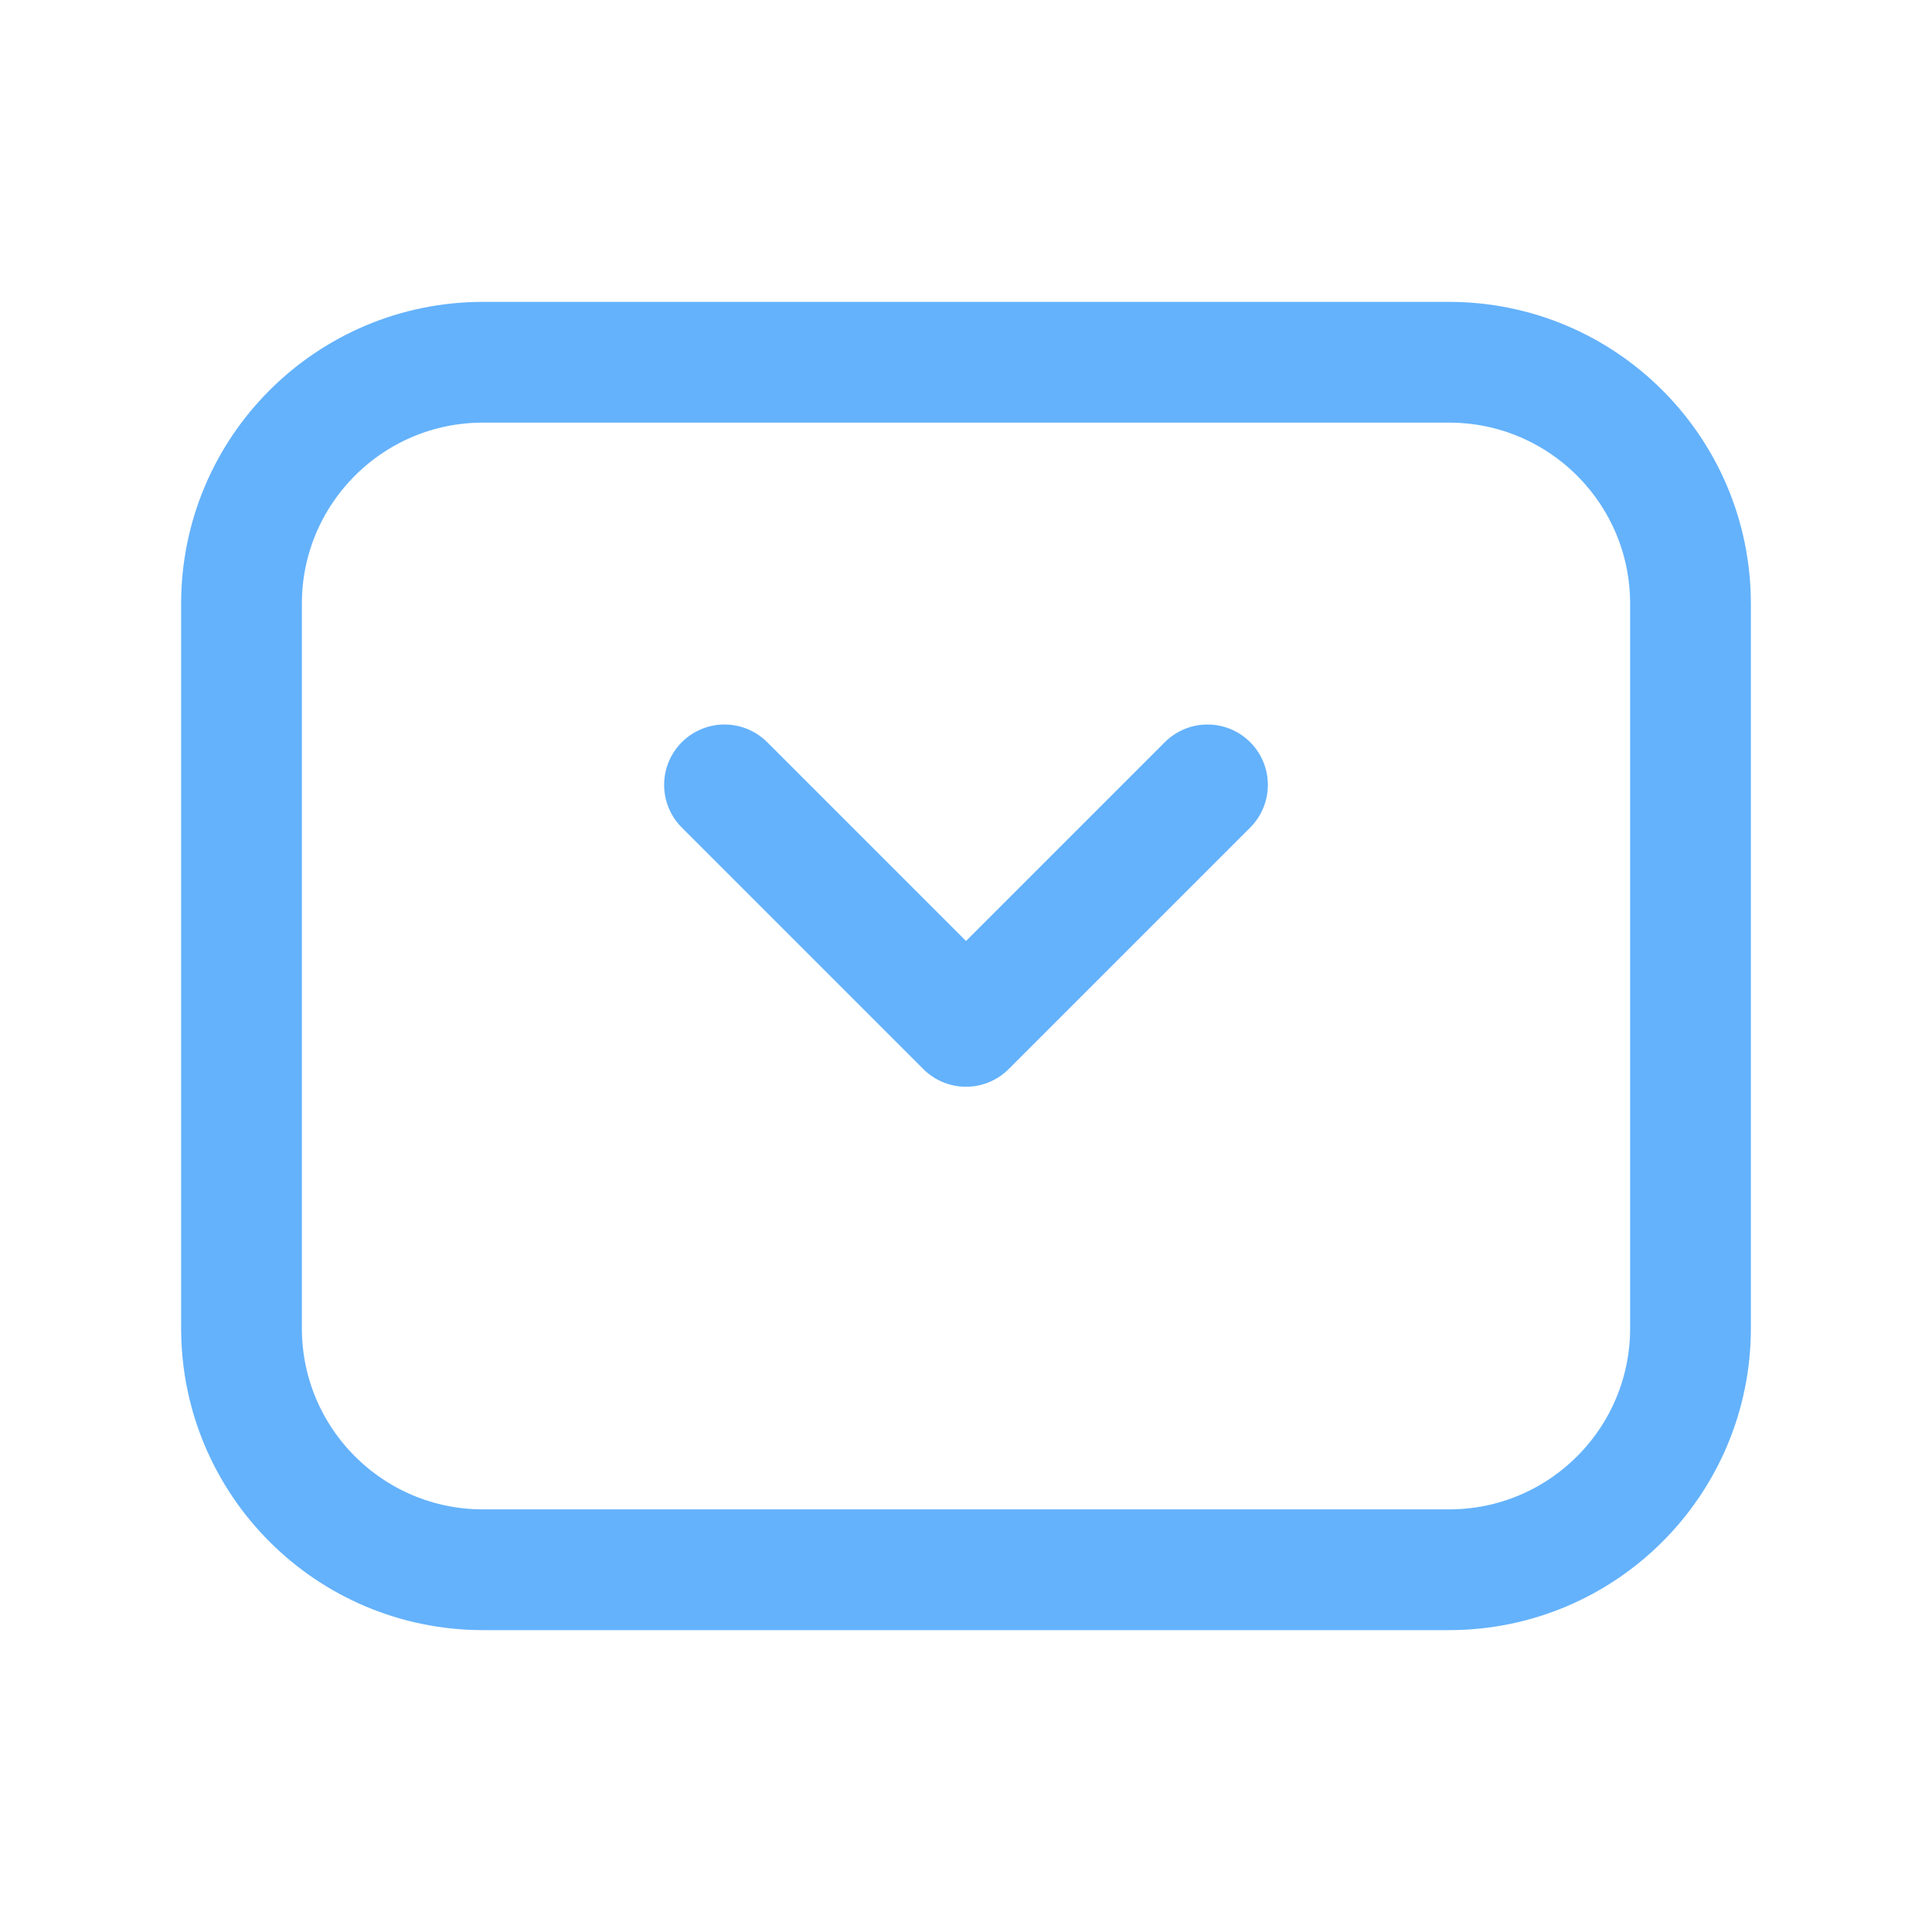
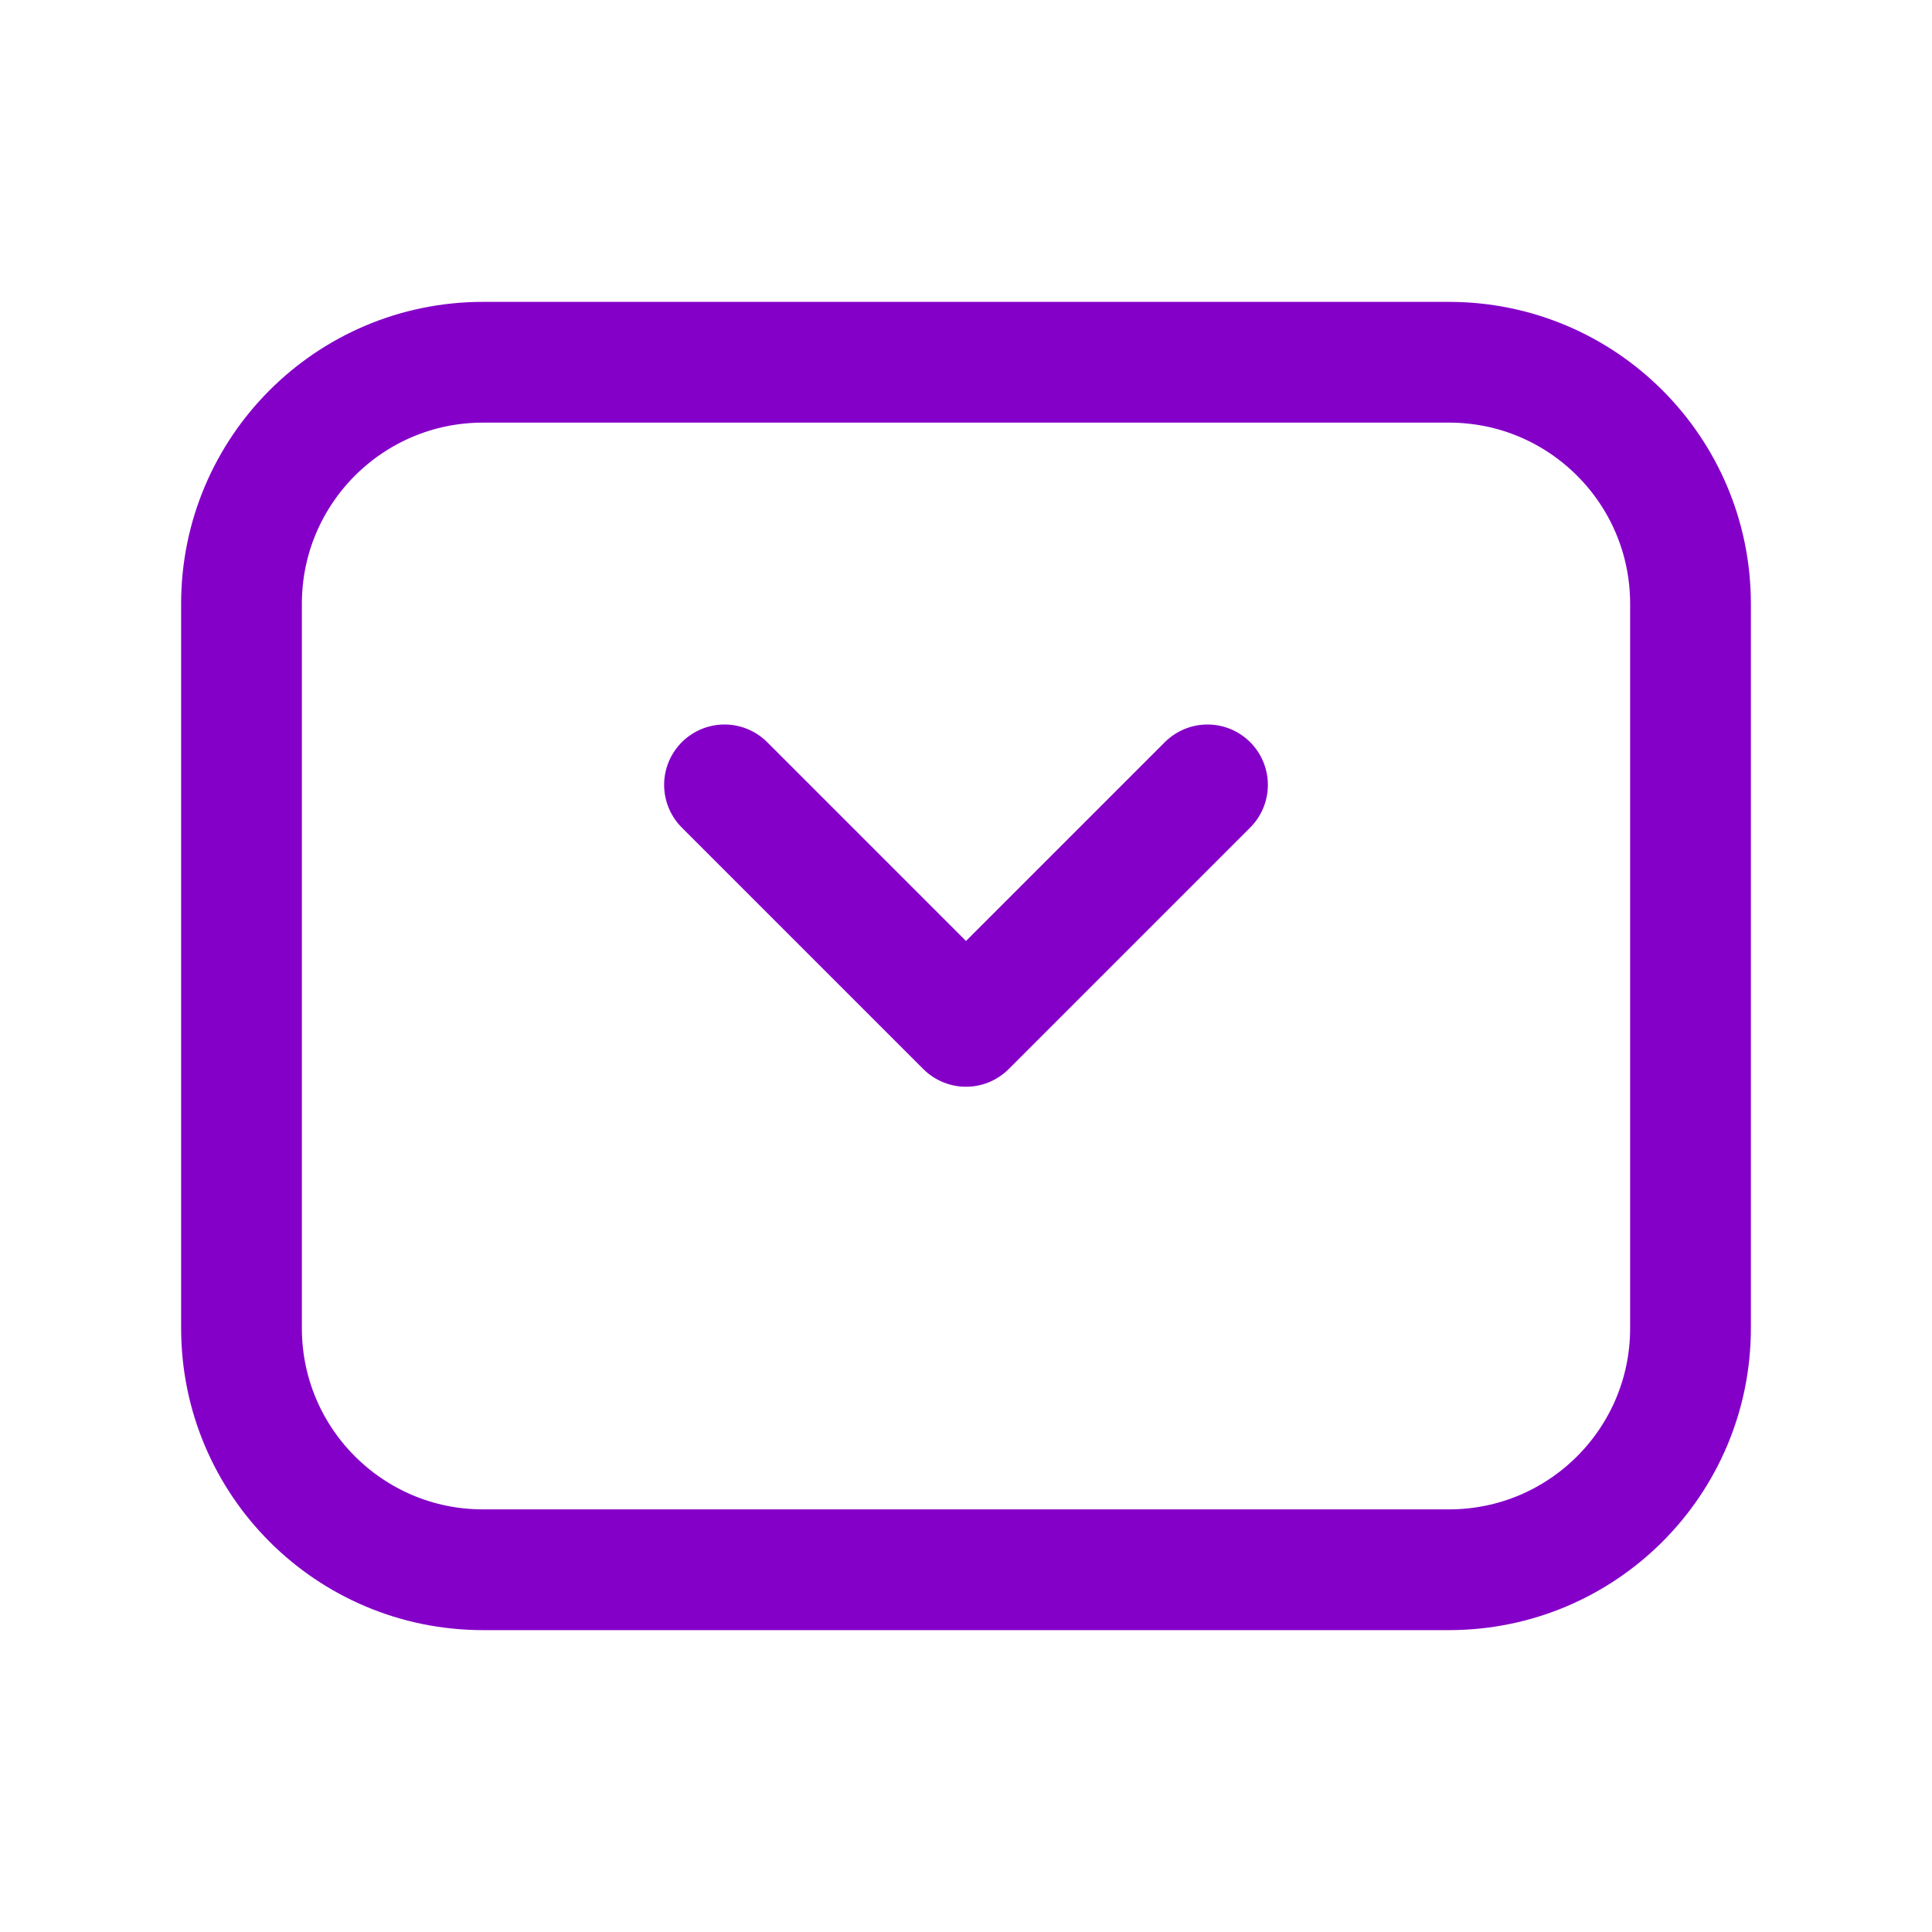
<svg xmlns="http://www.w3.org/2000/svg" width="16" height="16" viewBox="0 0 16 16" fill="none">
-   <rect x="2" y="3" width="12" height="10" rx="2" stroke="#64b2fc" stroke-width="1" />
-   <path d="M6 6.5L8 8.5L10 6.5" stroke="#64b2fc" stroke-width="1" stroke-linecap="round" stroke-linejoin="round" />
+   <rect x="2" y="3" width="12" height="10" rx="2" stroke="#8400C9FF" stroke-width="1" />
+   <path d="M6 6.5L8 8.5L10 6.5" stroke="#8400C9FF" stroke-width="1" stroke-linecap="round" stroke-linejoin="round" />
</svg>
